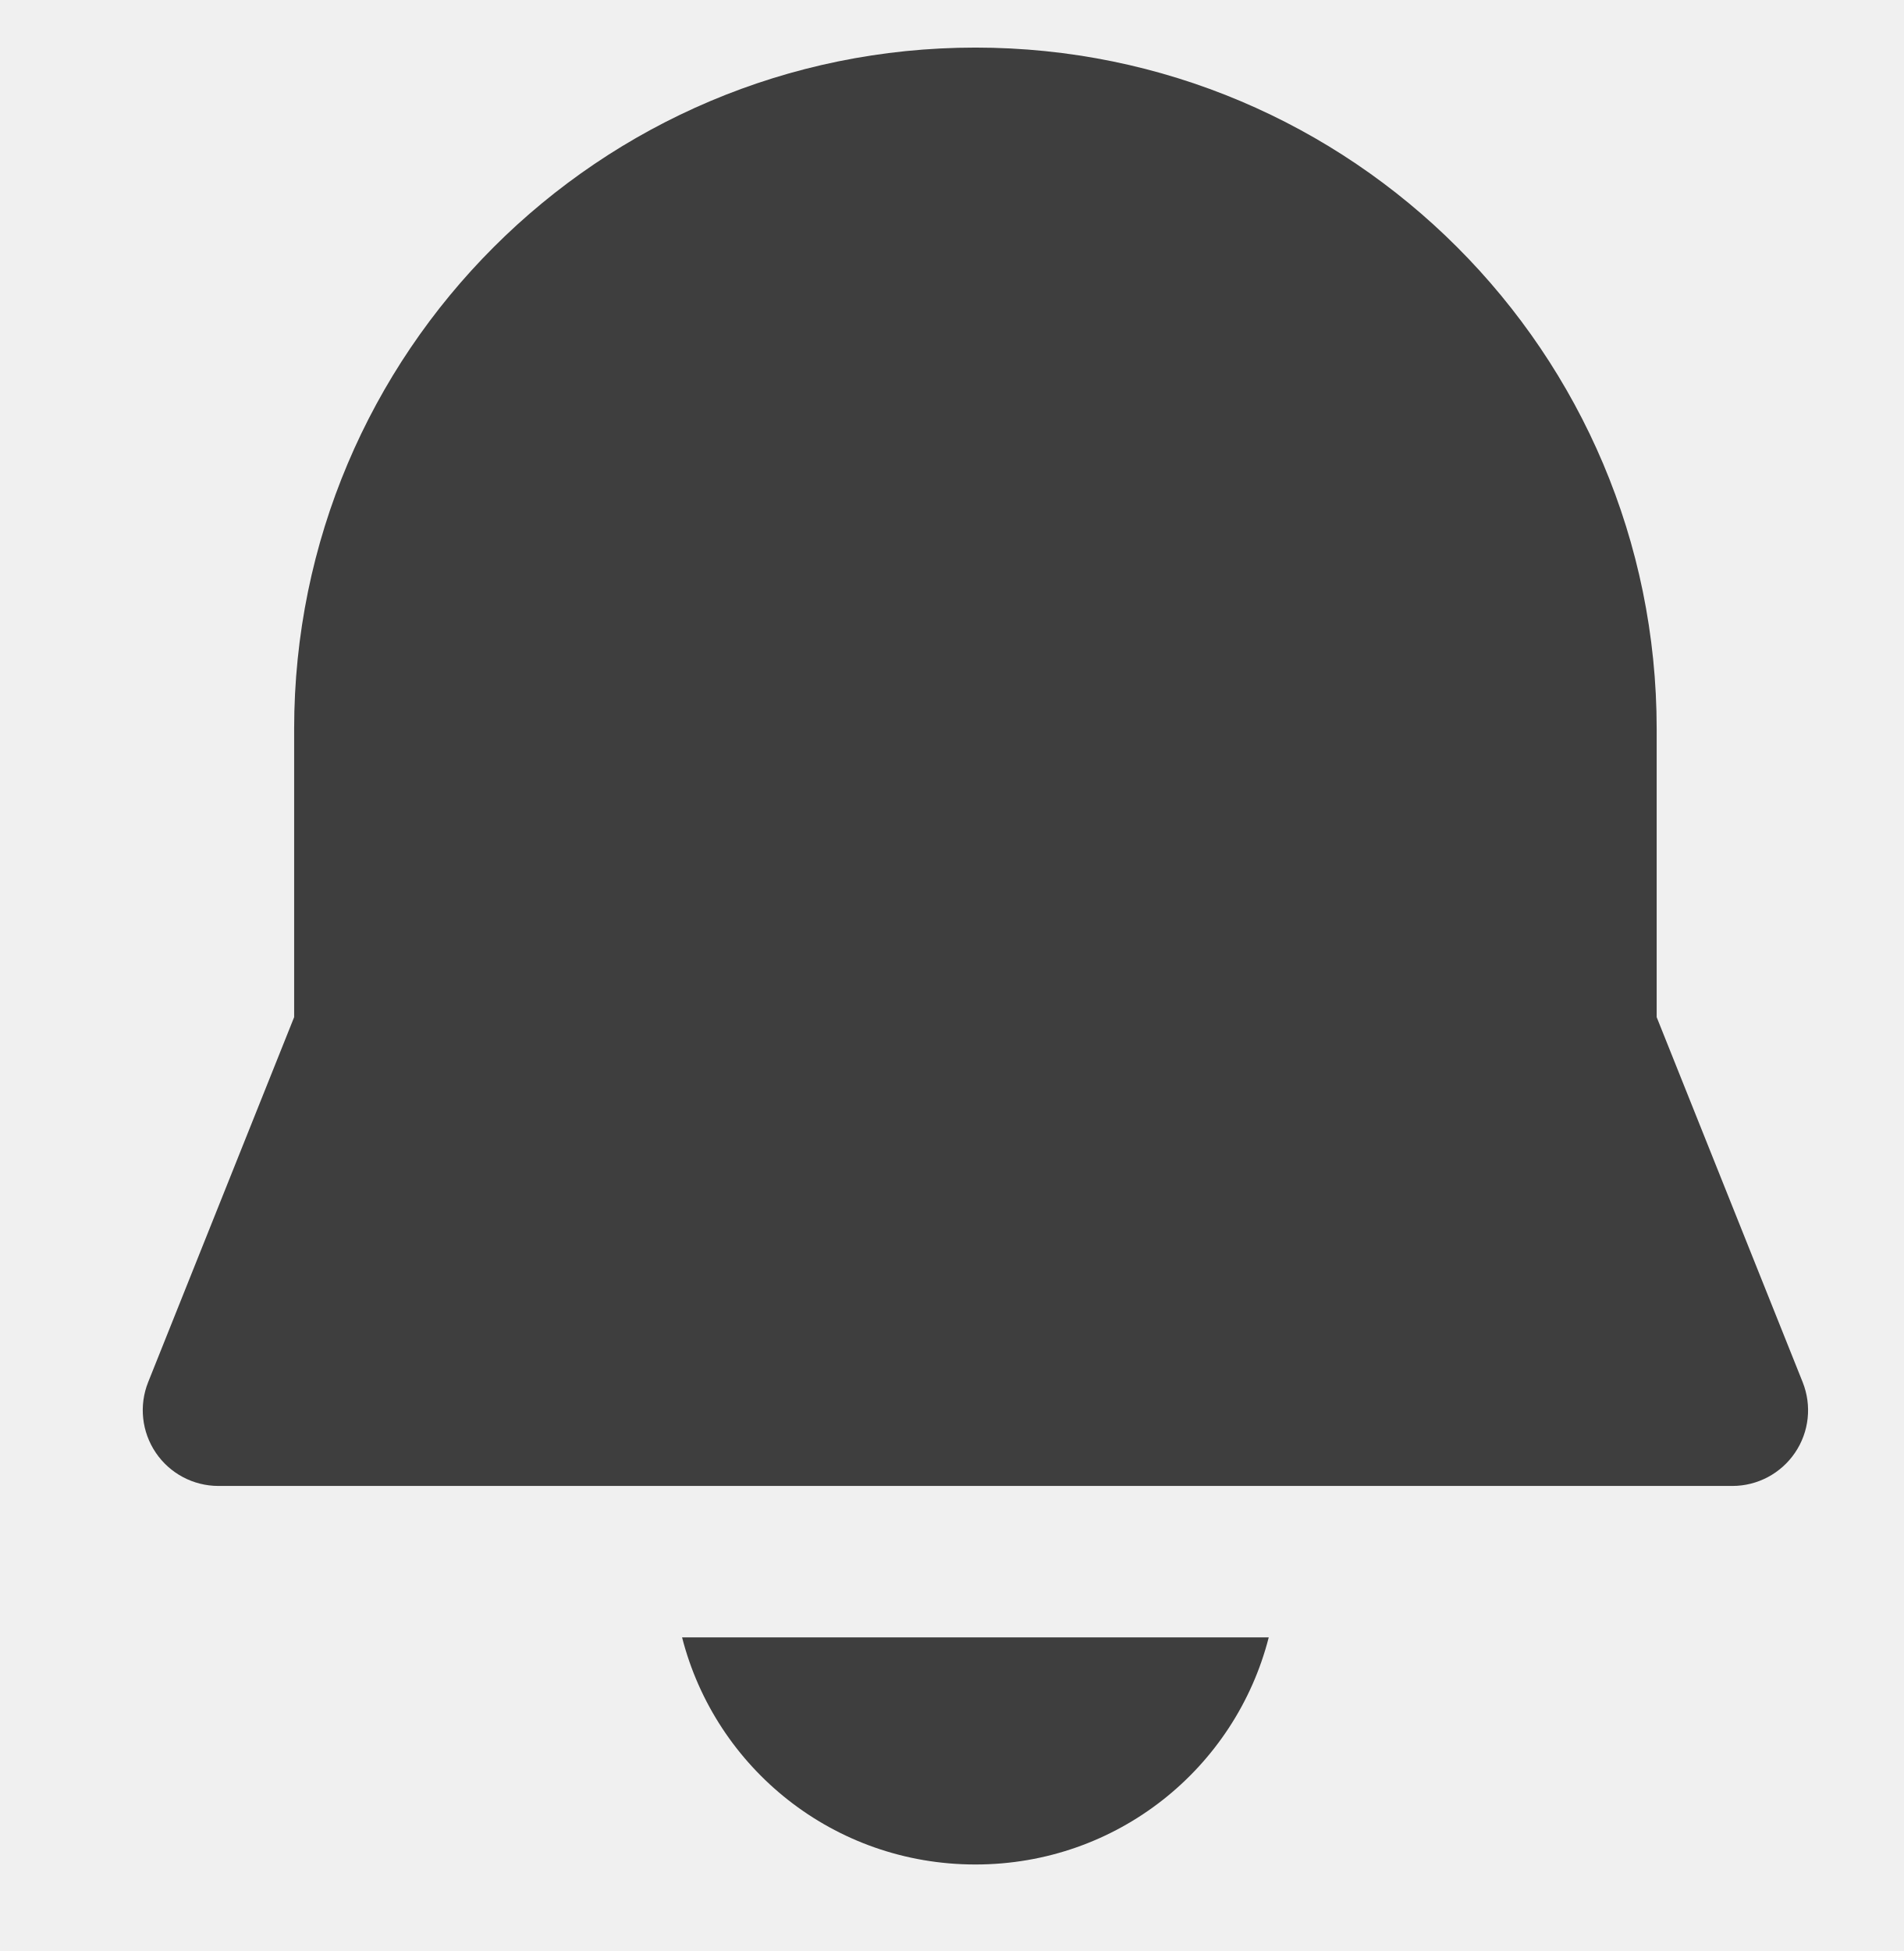
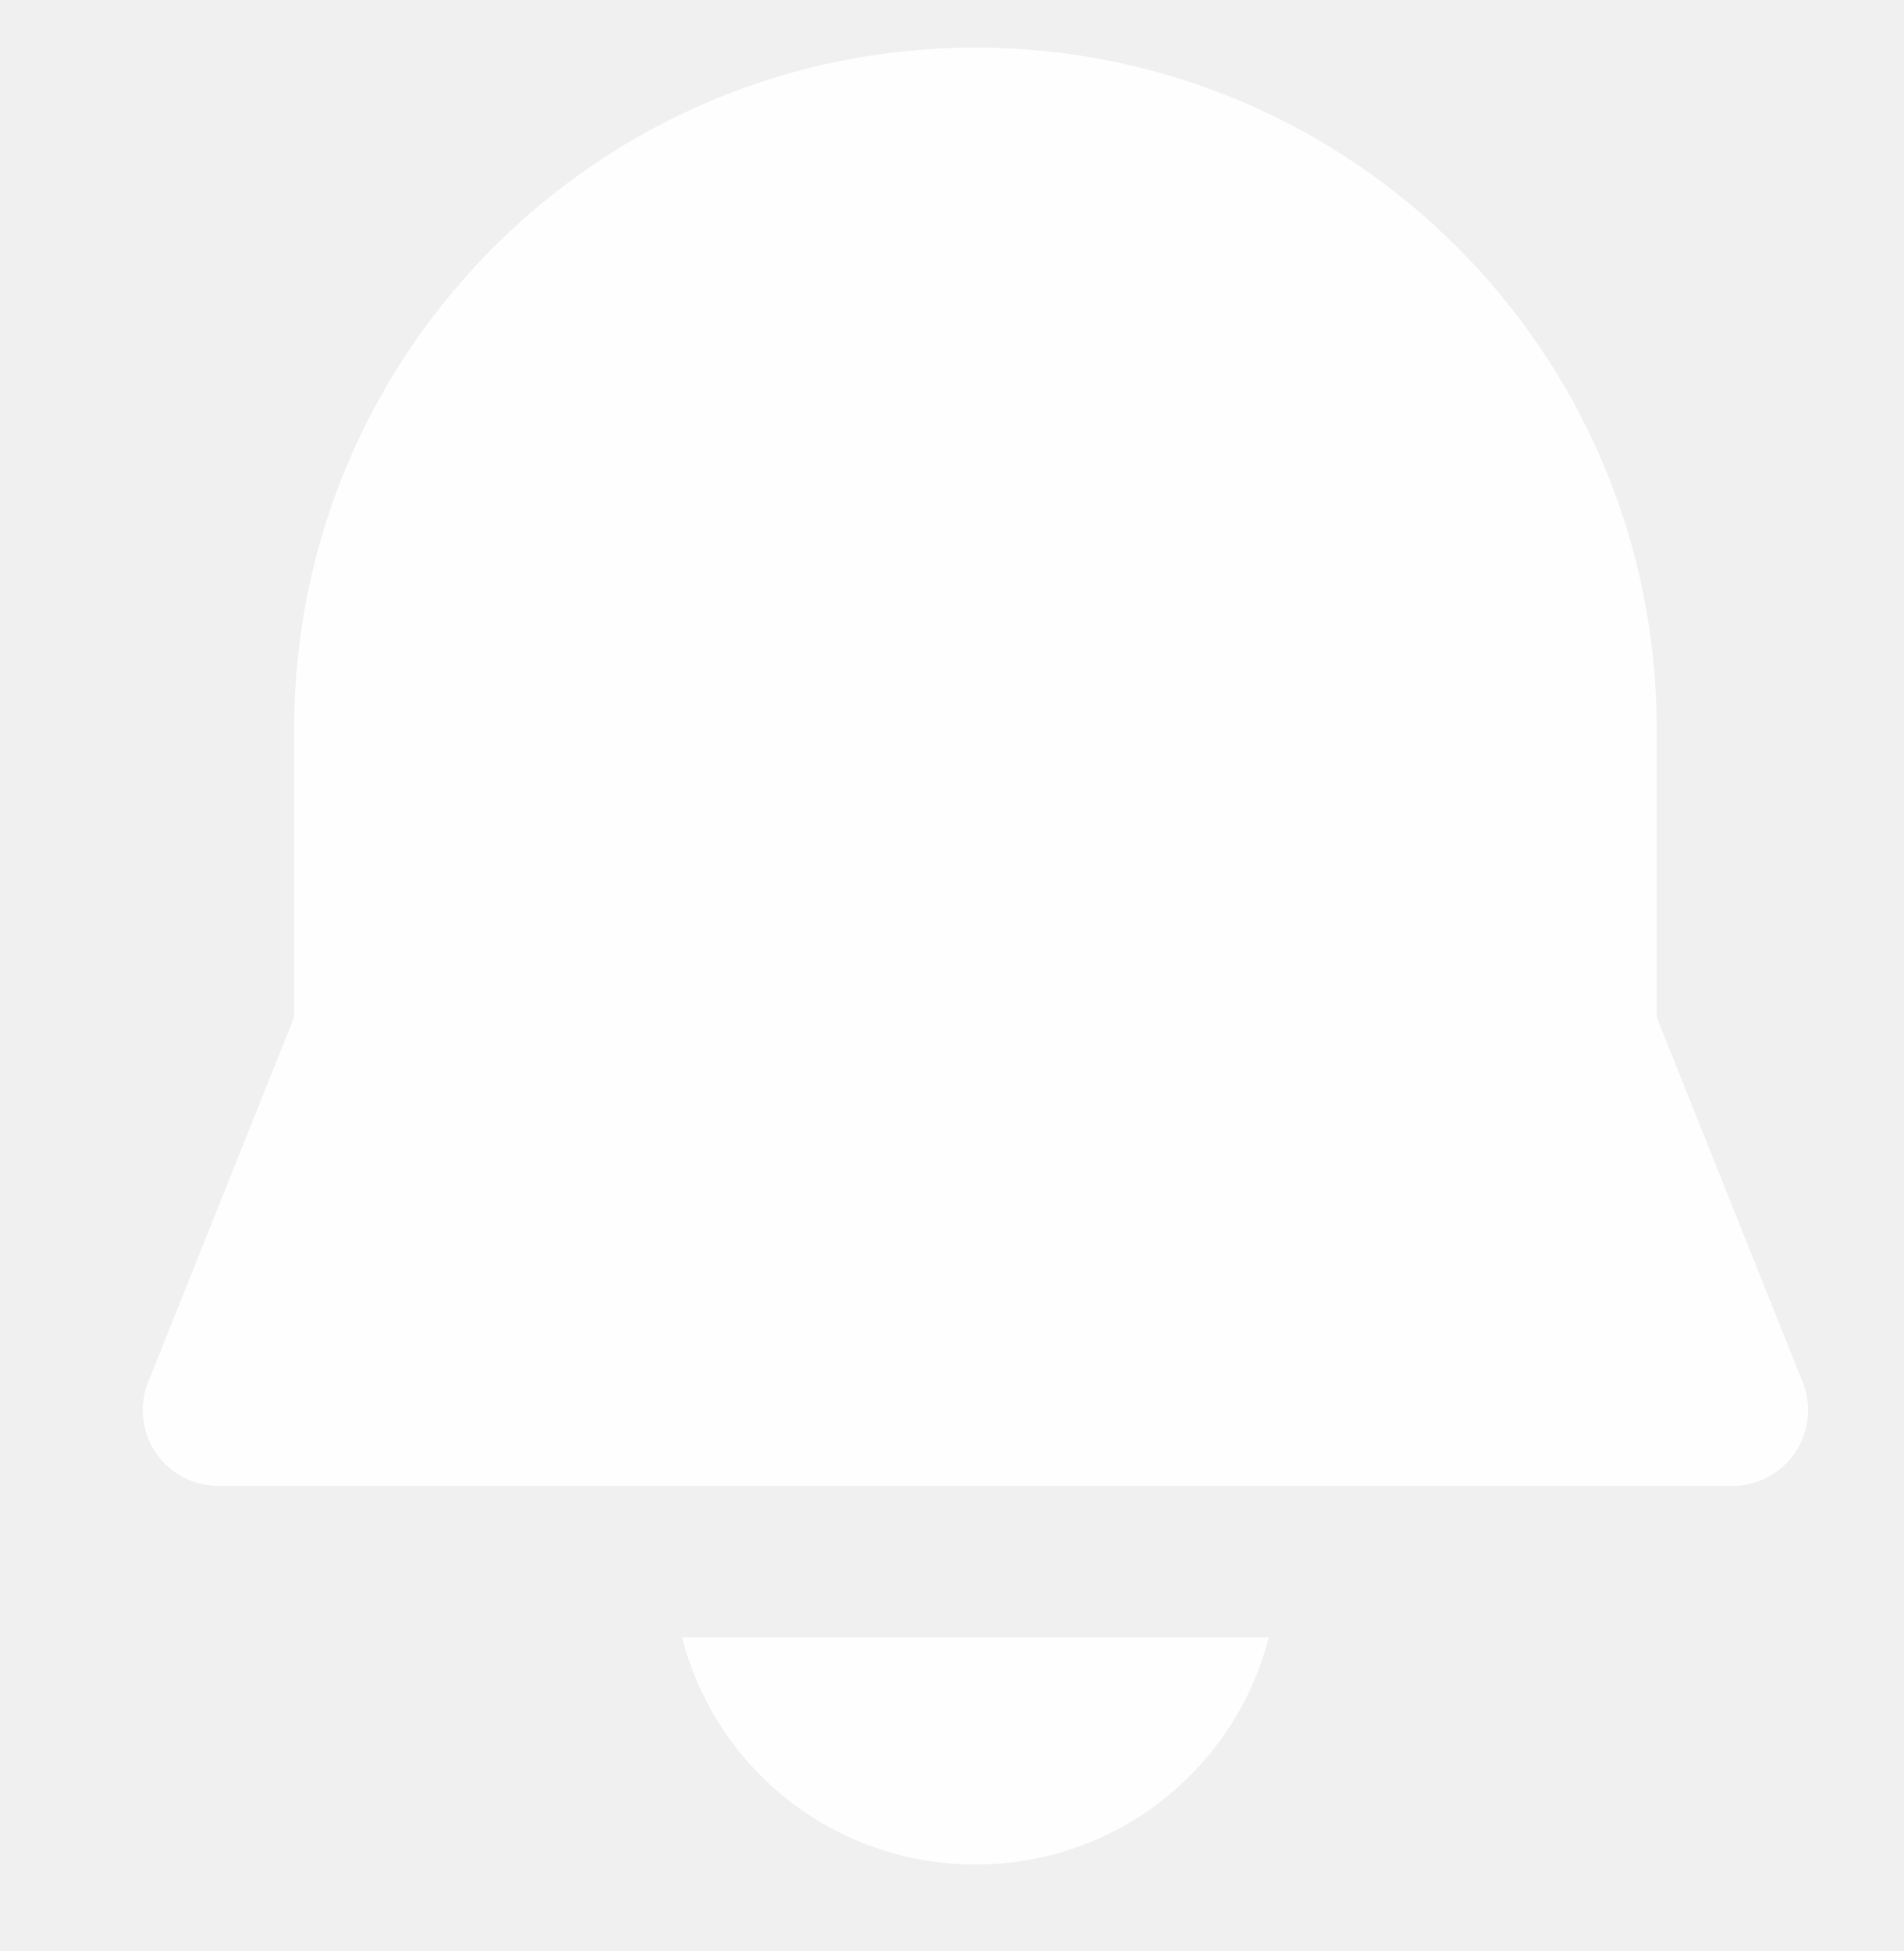
<svg xmlns="http://www.w3.org/2000/svg" width="40" height="41" viewBox="0 0 40 41" fill="none">
-   <path d="M6.182 15.318C6.182 7.41 12.592 1 20.5 1C28.408 1 34.818 7.41 34.818 15.318V21.375L37.886 29.045C38.082 29.536 38.023 30.091 37.726 30.528C37.43 30.965 36.937 31.227 36.409 31.227H4.591C4.063 31.227 3.569 30.965 3.274 30.528C2.978 30.091 2.918 29.535 3.114 29.045L6.182 21.375V15.318Z" fill="#363636" fill-opacity="0.95" />
-   <path d="M14.335 34.409C15.038 37.16 17.523 39.182 20.5 39.182C23.477 39.182 25.962 37.16 26.665 34.409H14.335Z" fill="#363636" fill-opacity="0.95" />
+   <path d="M6.182 15.318C6.182 7.41 12.592 1 20.5 1C28.408 1 34.818 7.41 34.818 15.318V21.375L37.886 29.045C38.082 29.536 38.023 30.091 37.726 30.528C37.43 30.965 36.937 31.227 36.409 31.227H4.591C4.063 31.227 3.569 30.965 3.274 30.528C2.978 30.091 2.918 29.535 3.114 29.045L6.182 21.375V15.318Z" fill="#fff" fill-opacity="0.95" />
+   <path d="M14.335 34.409C15.038 37.16 17.523 39.182 20.5 39.182C23.477 39.182 25.962 37.16 26.665 34.409H14.335Z" fill="#fff" fill-opacity="0.95" />
</svg>
